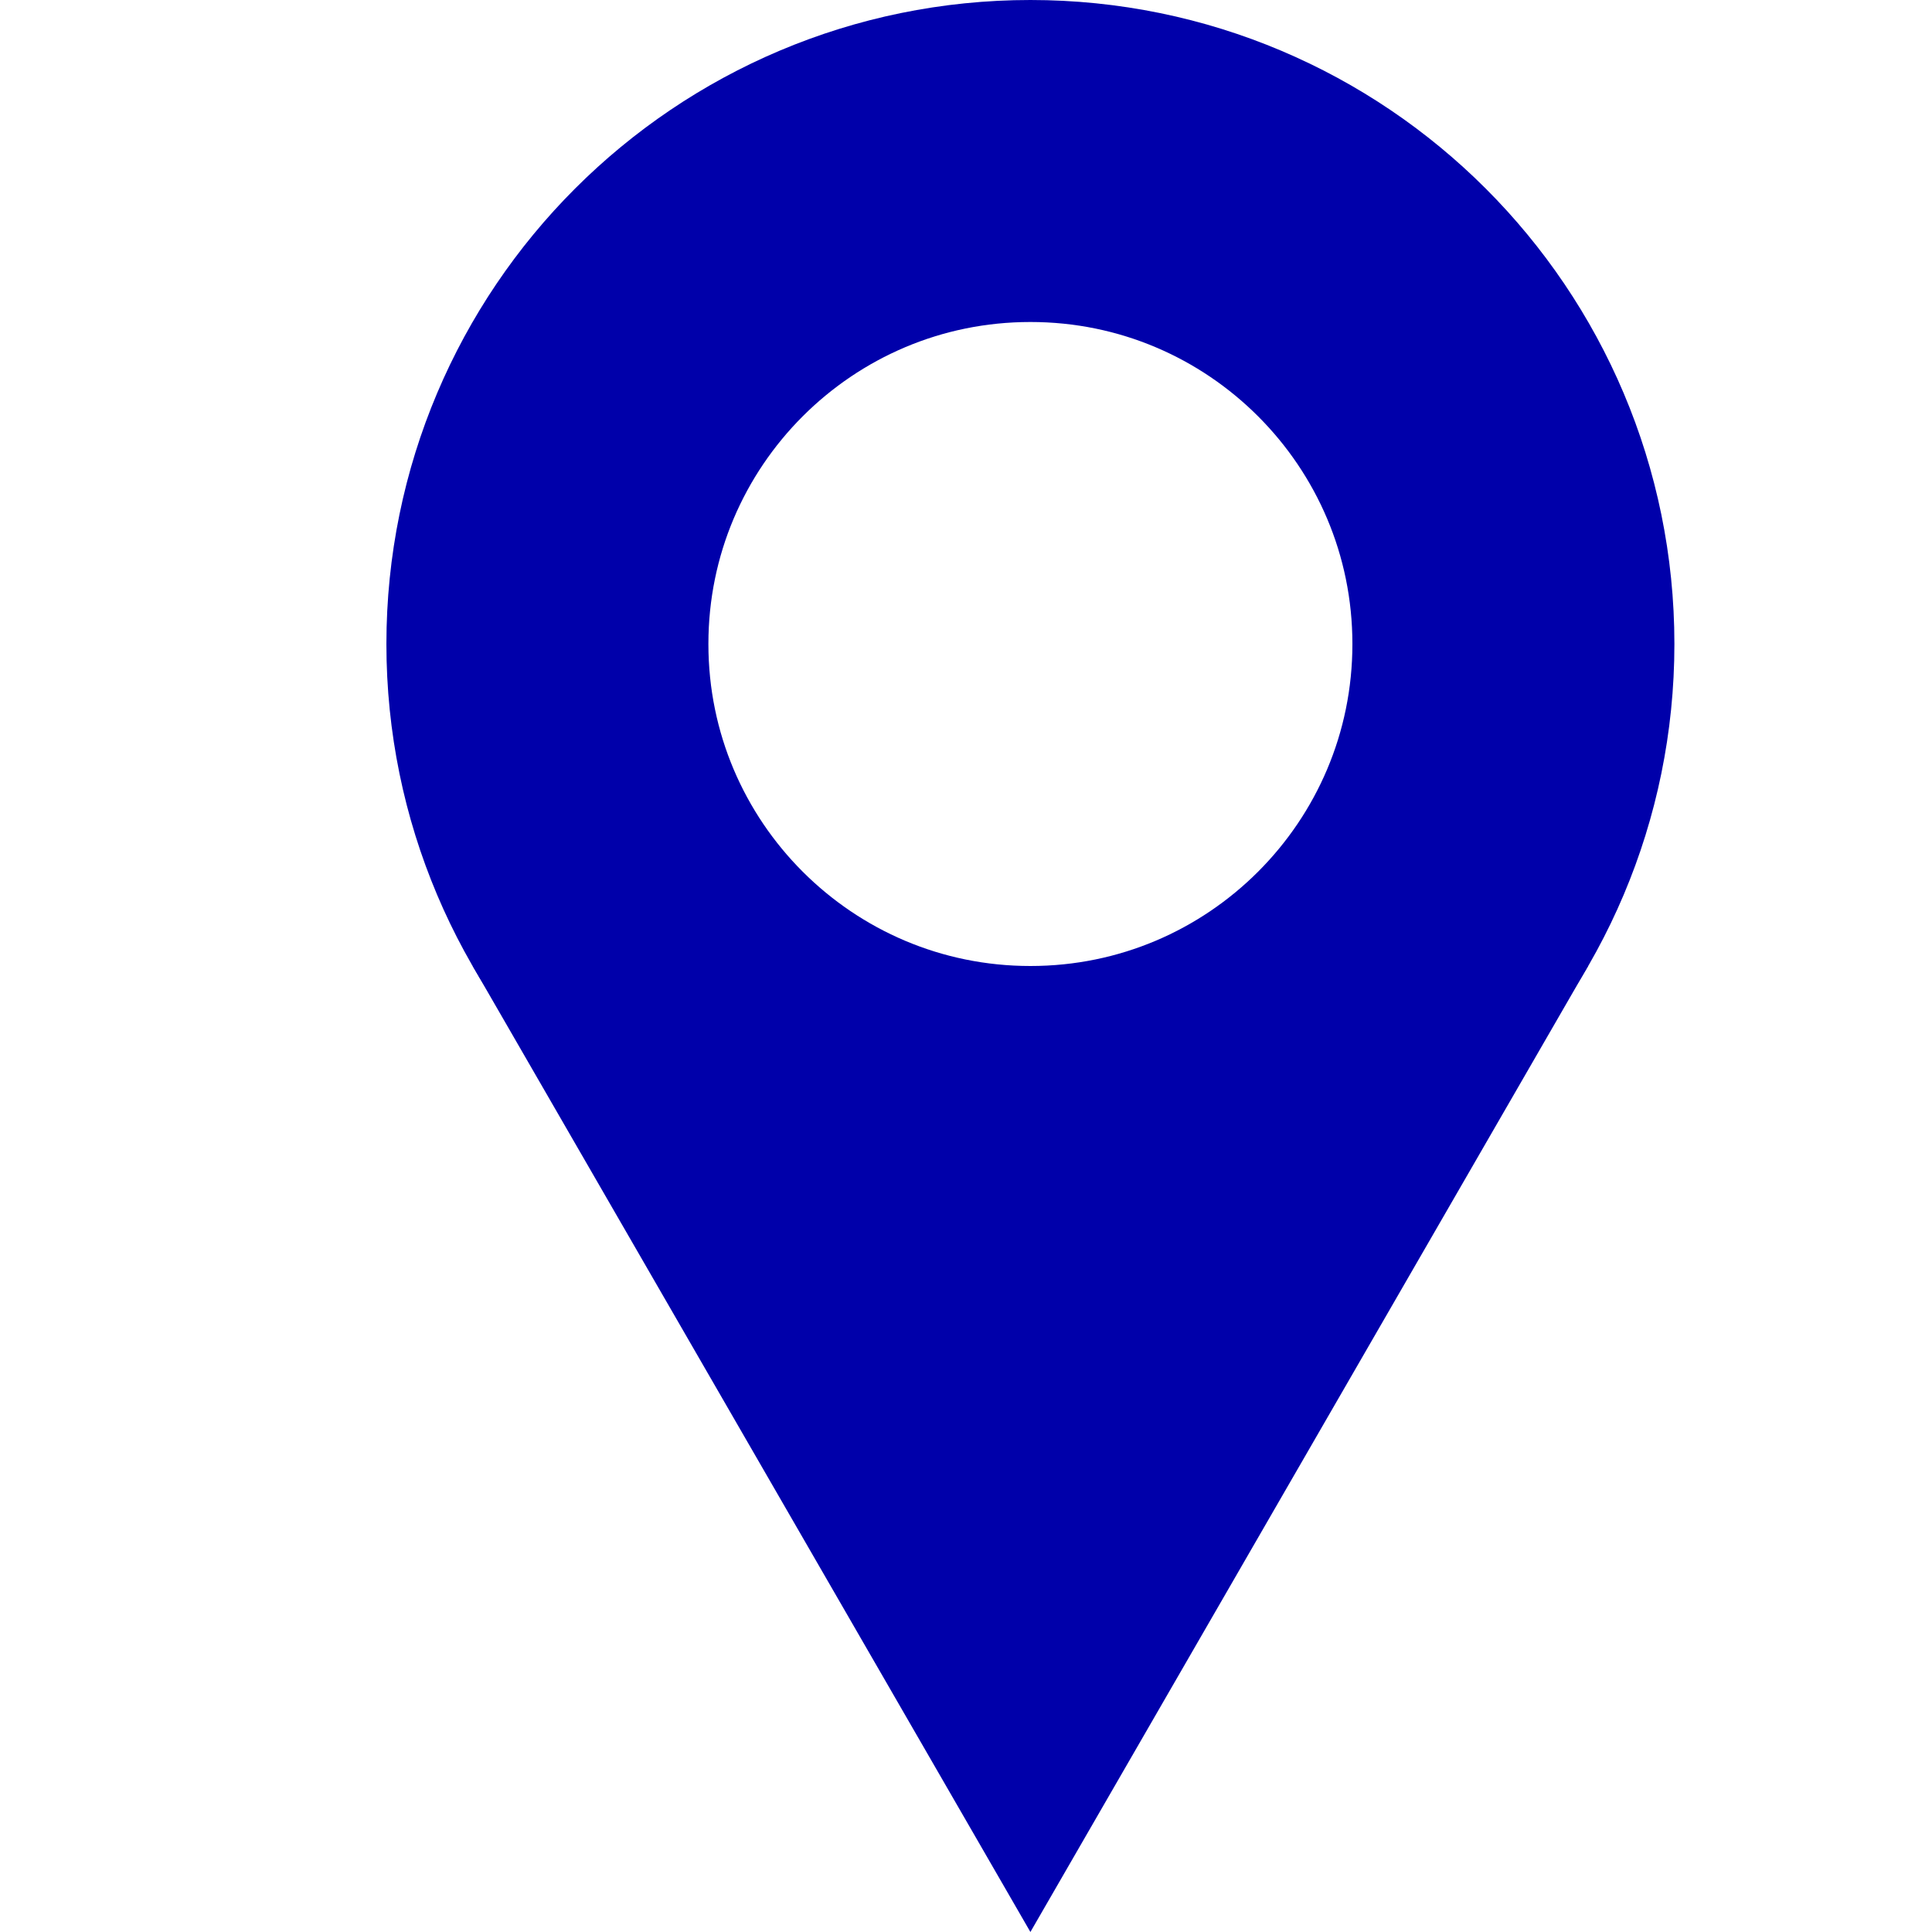
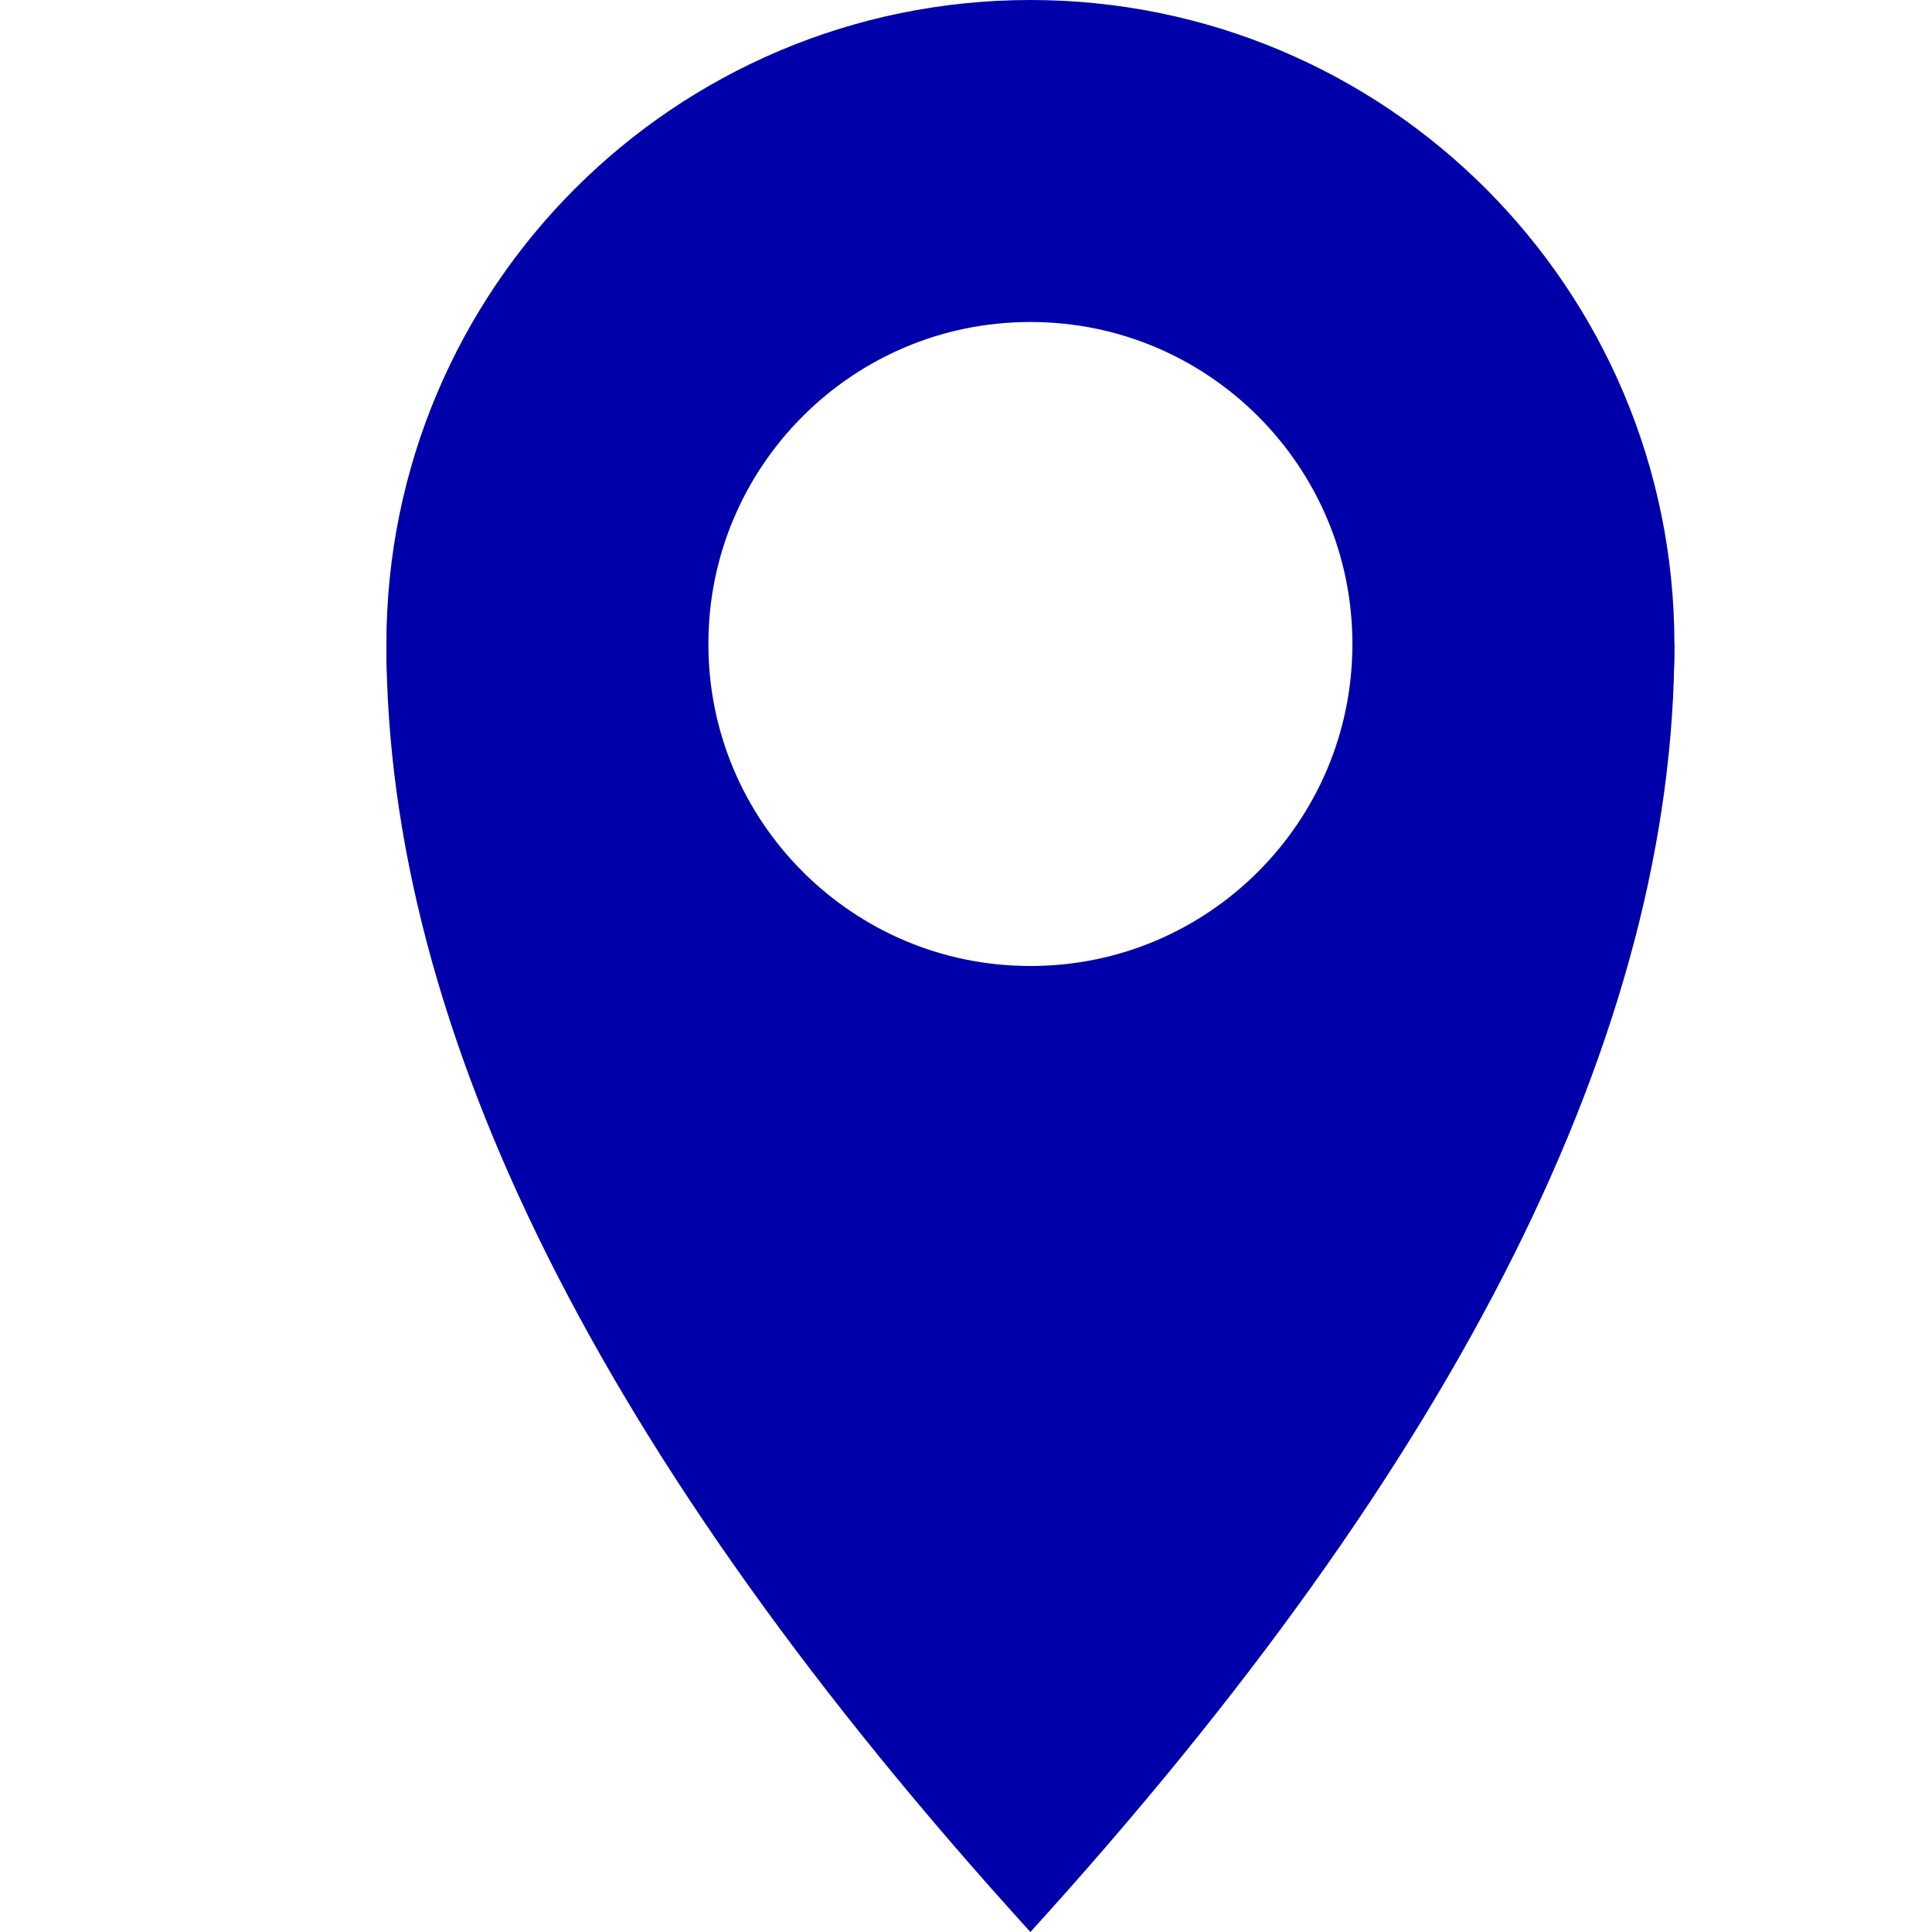
<svg xmlns="http://www.w3.org/2000/svg" viewbox="0 0 30 30" width="30" height="30">
  <style>
	:target circle {
		stroke: green;
	}
- 	:target polygon {
+ 	:target path {
		fill: green;
	}
	</style>
  <g id="hover" transform="translate(16,10)">
    <circle r="7.5" stroke="#00a" stroke-width="5" fill="none" />
-     <polygon points="-8.66,5 0,20 8.66,5" fill="#00a" />
+     <path d="M-10,0 Q-10,9 0,20 Q10,9 10,0 L0,6Z" fill="#00a" />
  </g>
</svg>
